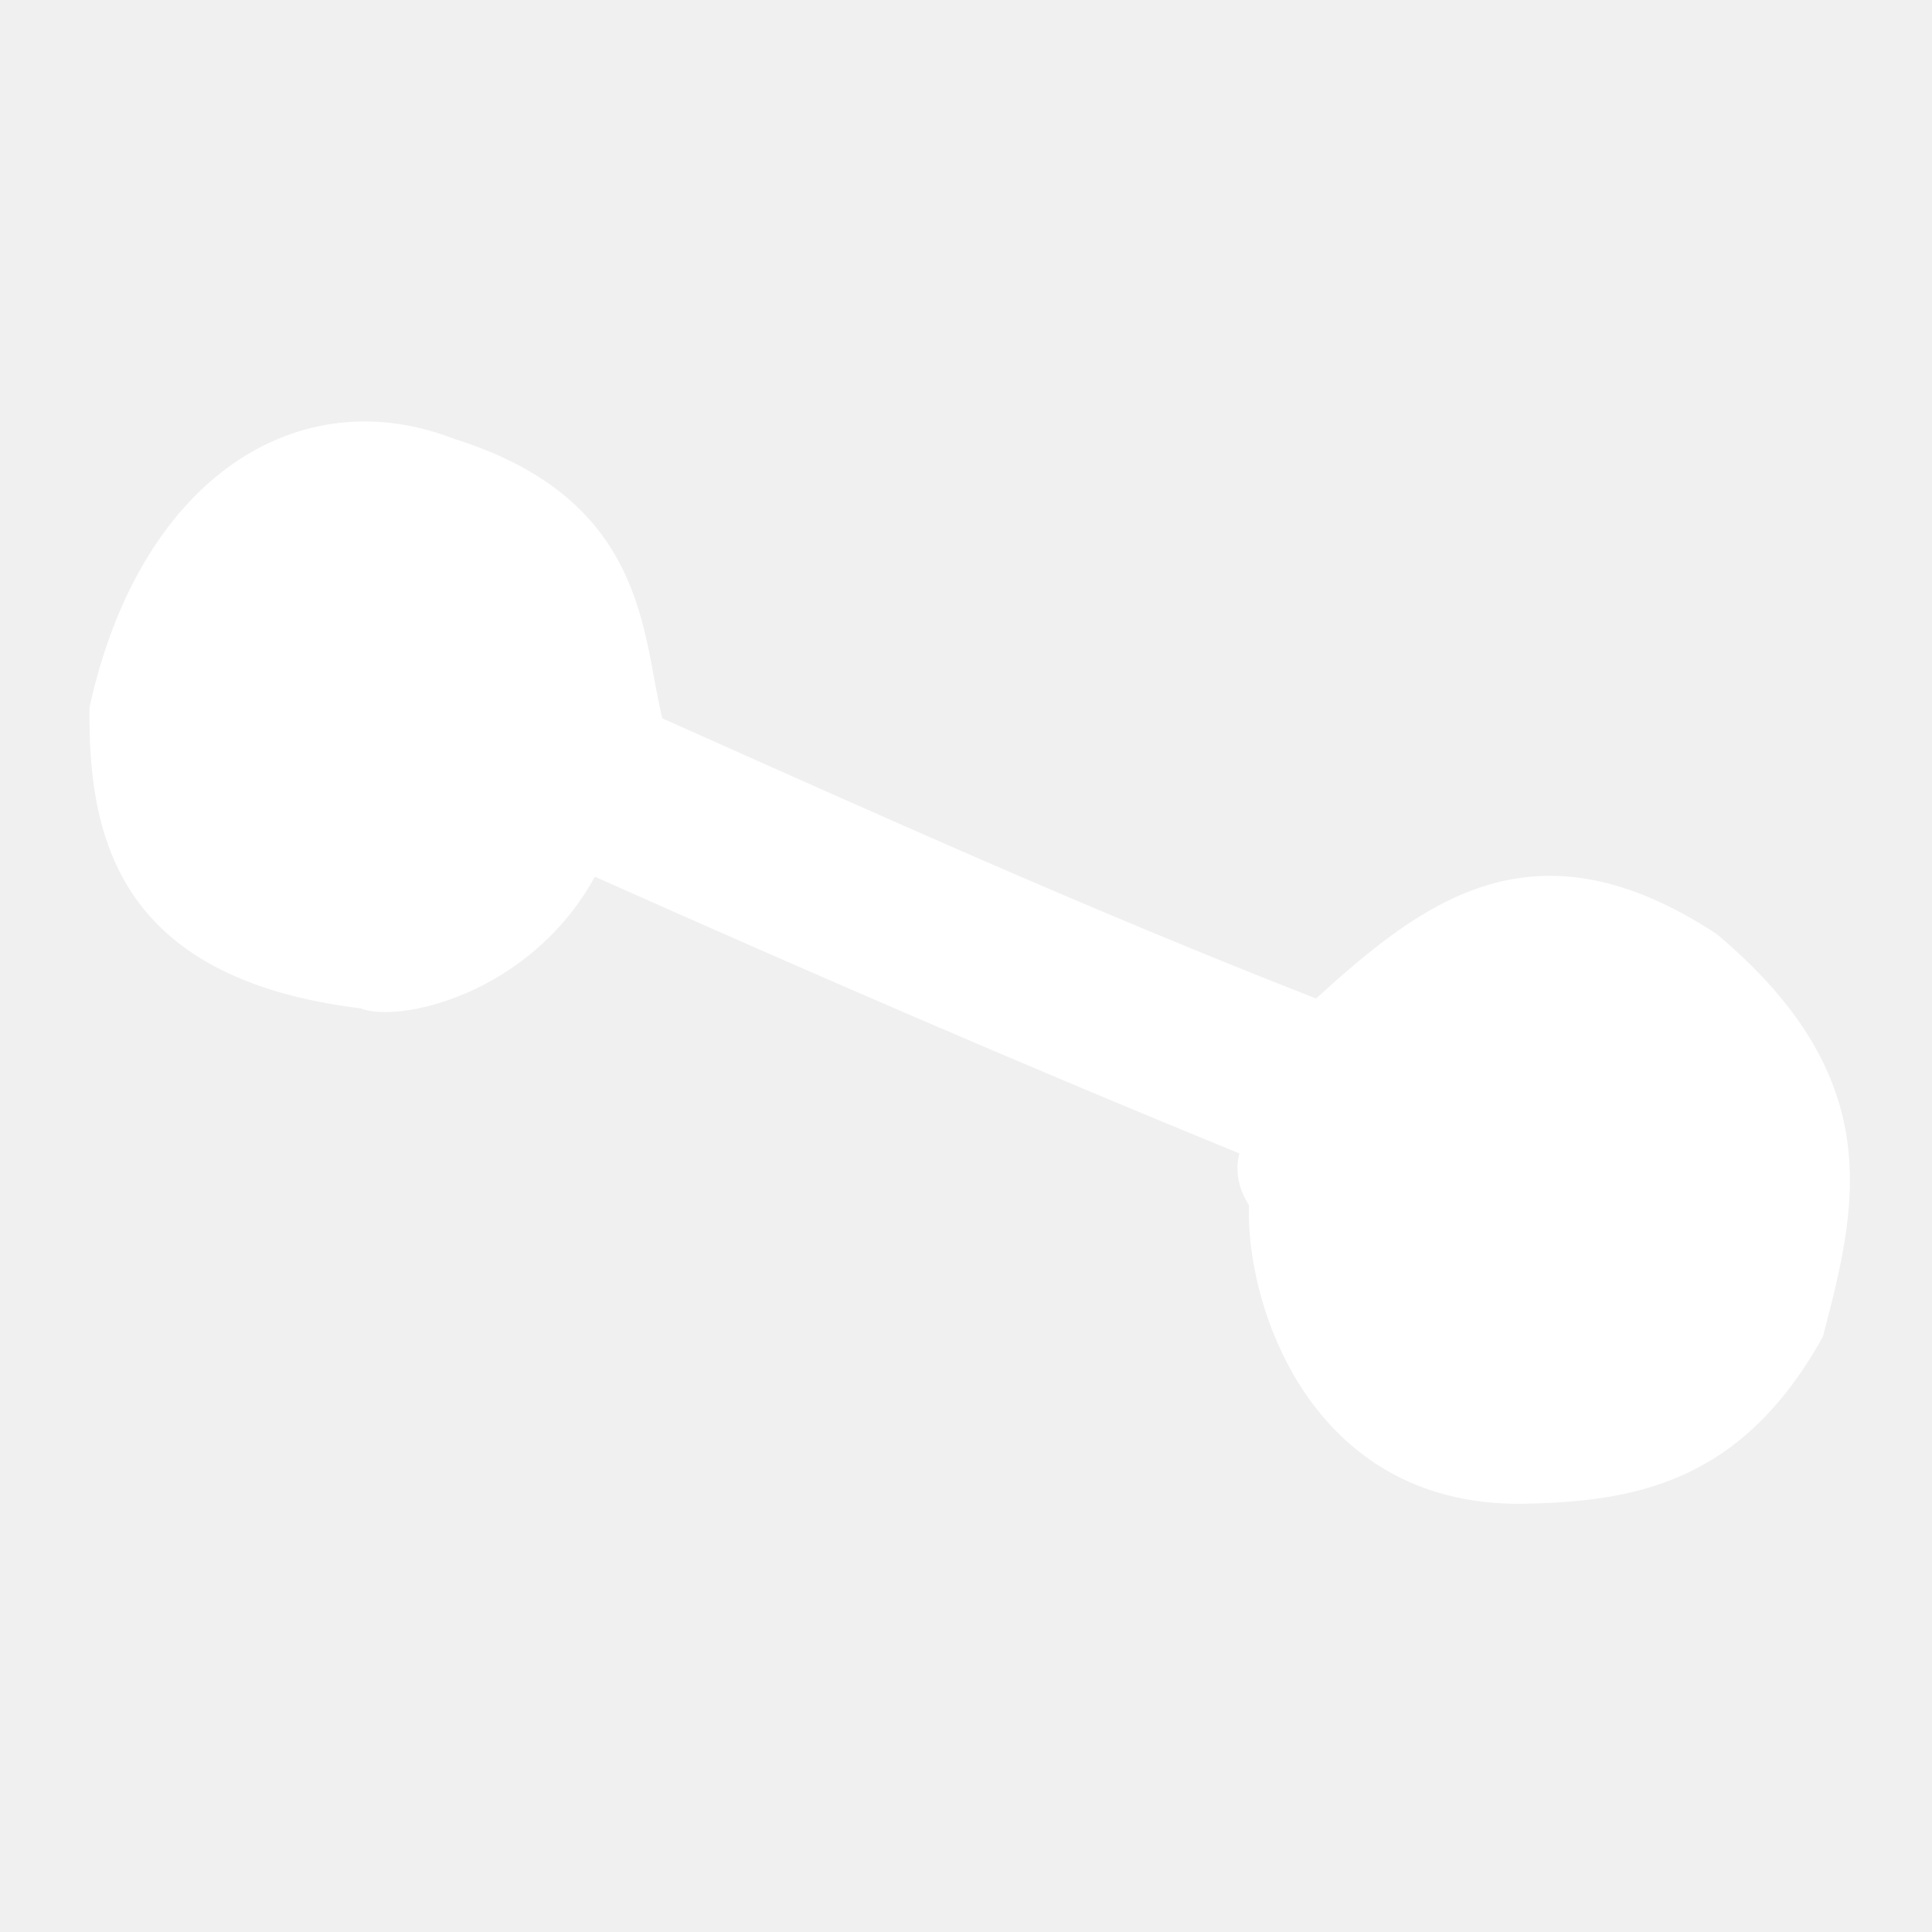
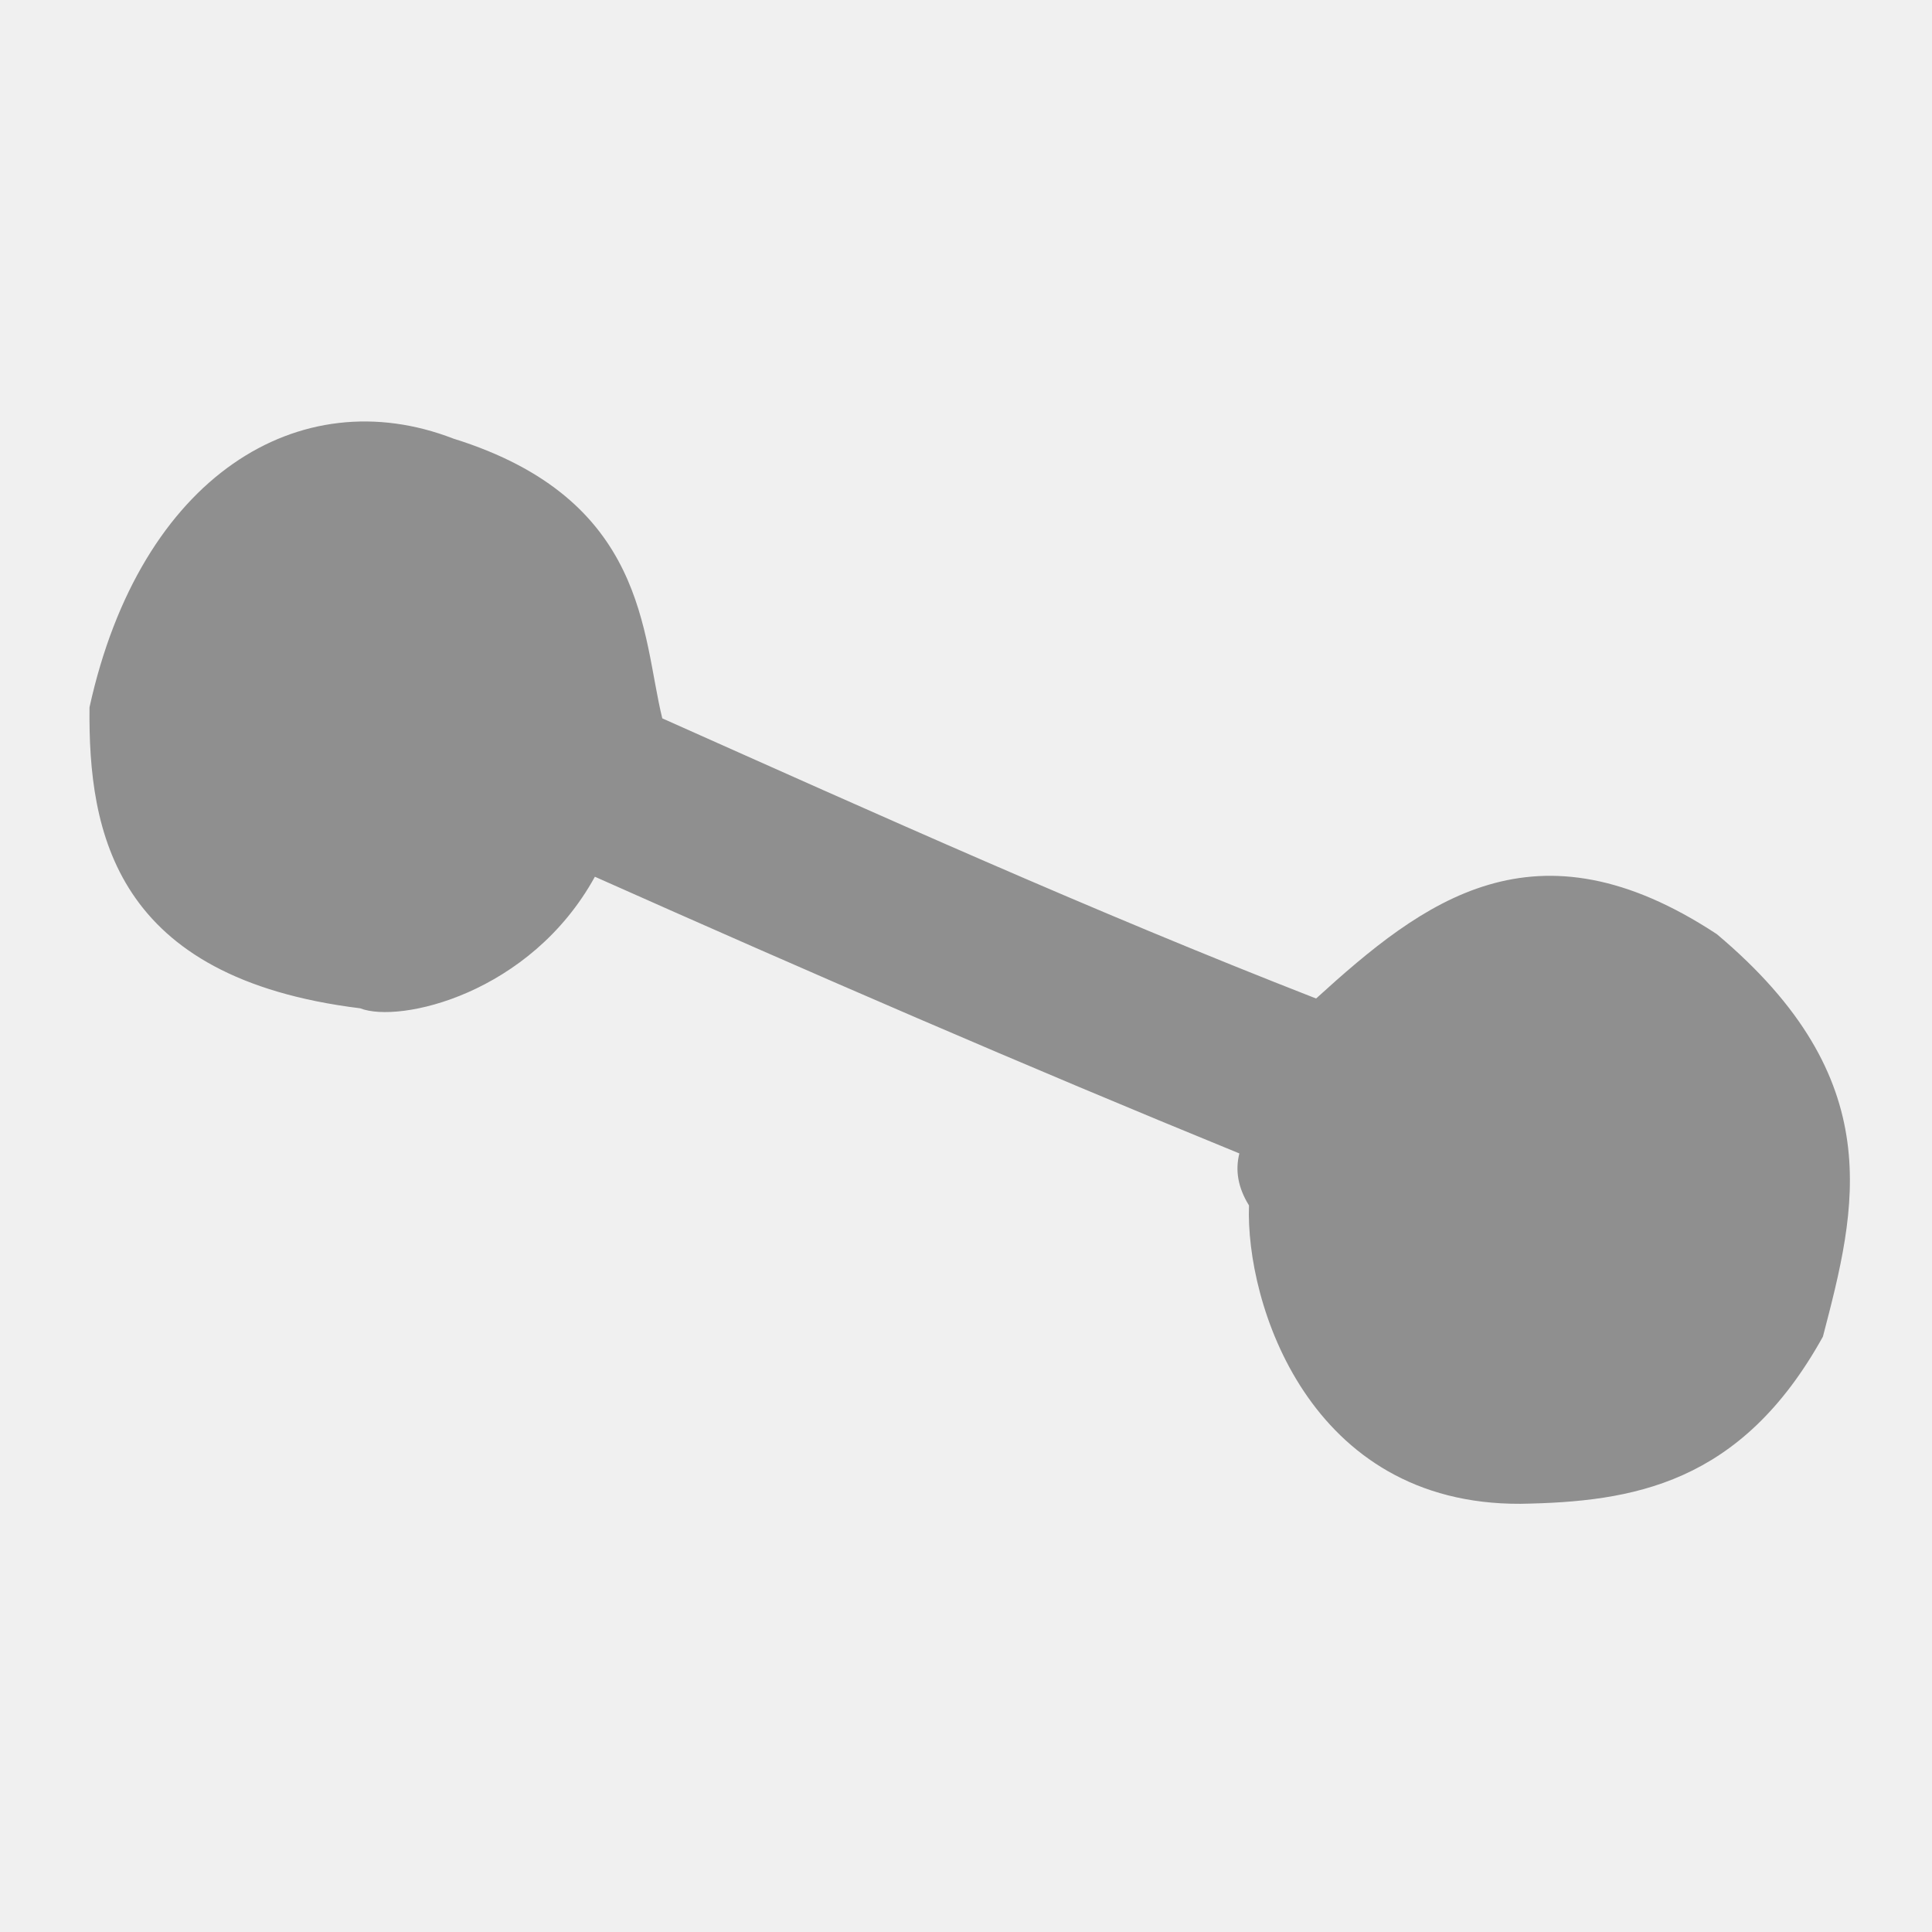
<svg xmlns="http://www.w3.org/2000/svg" xmlns:xlink="http://www.w3.org/1999/xlink" width="24.069" height="24.069" id="svg2" version="1.1">
  <defs id="defs4">
    <linearGradient id="linearGradient3759">
      <stop style="stop-color:#808080;stop-opacity:1;" offset="0" id="stop3761" />
      <stop style="stop-color:#808080;stop-opacity:0;" offset="1" id="stop3763" />
    </linearGradient>
    <linearGradient id="linearGradient5252">
      <stop style="stop-color:#ff6600;stop-opacity:1;" offset="0" id="stop5254" />
      <stop style="stop-color:#366600;stop-opacity:0;" offset="1" id="stop5256" />
    </linearGradient>
    <radialGradient xlink:href="#linearGradient3759" id="radialGradient3781" cx="18.393" cy="-4.205" fx="18.393" fy="-4.205" r="10.322" gradientUnits="userSpaceOnUse" />
  </defs>
  <g id="layer1" transform="translate(-323.5529,-407.3875)">
-     <path style="fill:#ffffff;fill-opacity:1;fill-rule:nonzero;stroke:none;stroke-width:1;marker:none;visibility:visible;display:inline;overflow:visible;enable-background:accumulate" d="m 331.804,416.337 c 2.675,1.193 5.337,2.394 8.145,3.49 1.339,-1.218 2.727,-2.293 4.992,-0.802 2.156,1.812 1.74,3.413 1.322,5.014 -1.022,1.845 -2.375,2.059 -3.766,2.083 -2.644,0.015 -3.429,-2.512 -3.384,-3.717 -0.141,-0.227 -0.172,-0.442 -0.12,-0.648 -2.67,-1.091 -5.347,-2.252 -8.029,-3.447 -0.805,1.463 -2.437,1.831 -2.924,1.639 -3.056,-0.377 -3.388,-2.184 -3.372,-3.75 0.634,-2.886 2.621,-4.088 4.534,-3.347 2.423,0.755 2.345,2.447 2.602,3.486 z" id="path2661" />
+     <path style="fill:#8f8f8f;fill-opacity:1;fill-rule:nonzero;stroke:none;stroke-width:1;marker:none;visibility:visible;display:inline;overflow:visible;enable-background:accumulate" d="m 331.804,416.337 c 2.675,1.193 5.337,2.394 8.145,3.49 1.339,-1.218 2.727,-2.293 4.992,-0.802 2.156,1.812 1.74,3.413 1.322,5.014 -1.022,1.845 -2.375,2.059 -3.766,2.083 -2.644,0.015 -3.429,-2.512 -3.384,-3.717 -0.141,-0.227 -0.172,-0.442 -0.12,-0.648 -2.67,-1.091 -5.347,-2.252 -8.029,-3.447 -0.805,1.463 -2.437,1.831 -2.924,1.639 -3.056,-0.377 -3.388,-2.184 -3.372,-3.75 0.634,-2.886 2.621,-4.088 4.534,-3.347 2.423,0.755 2.345,2.447 2.602,3.486 z" id="path2661" />
  </g>
</svg>
